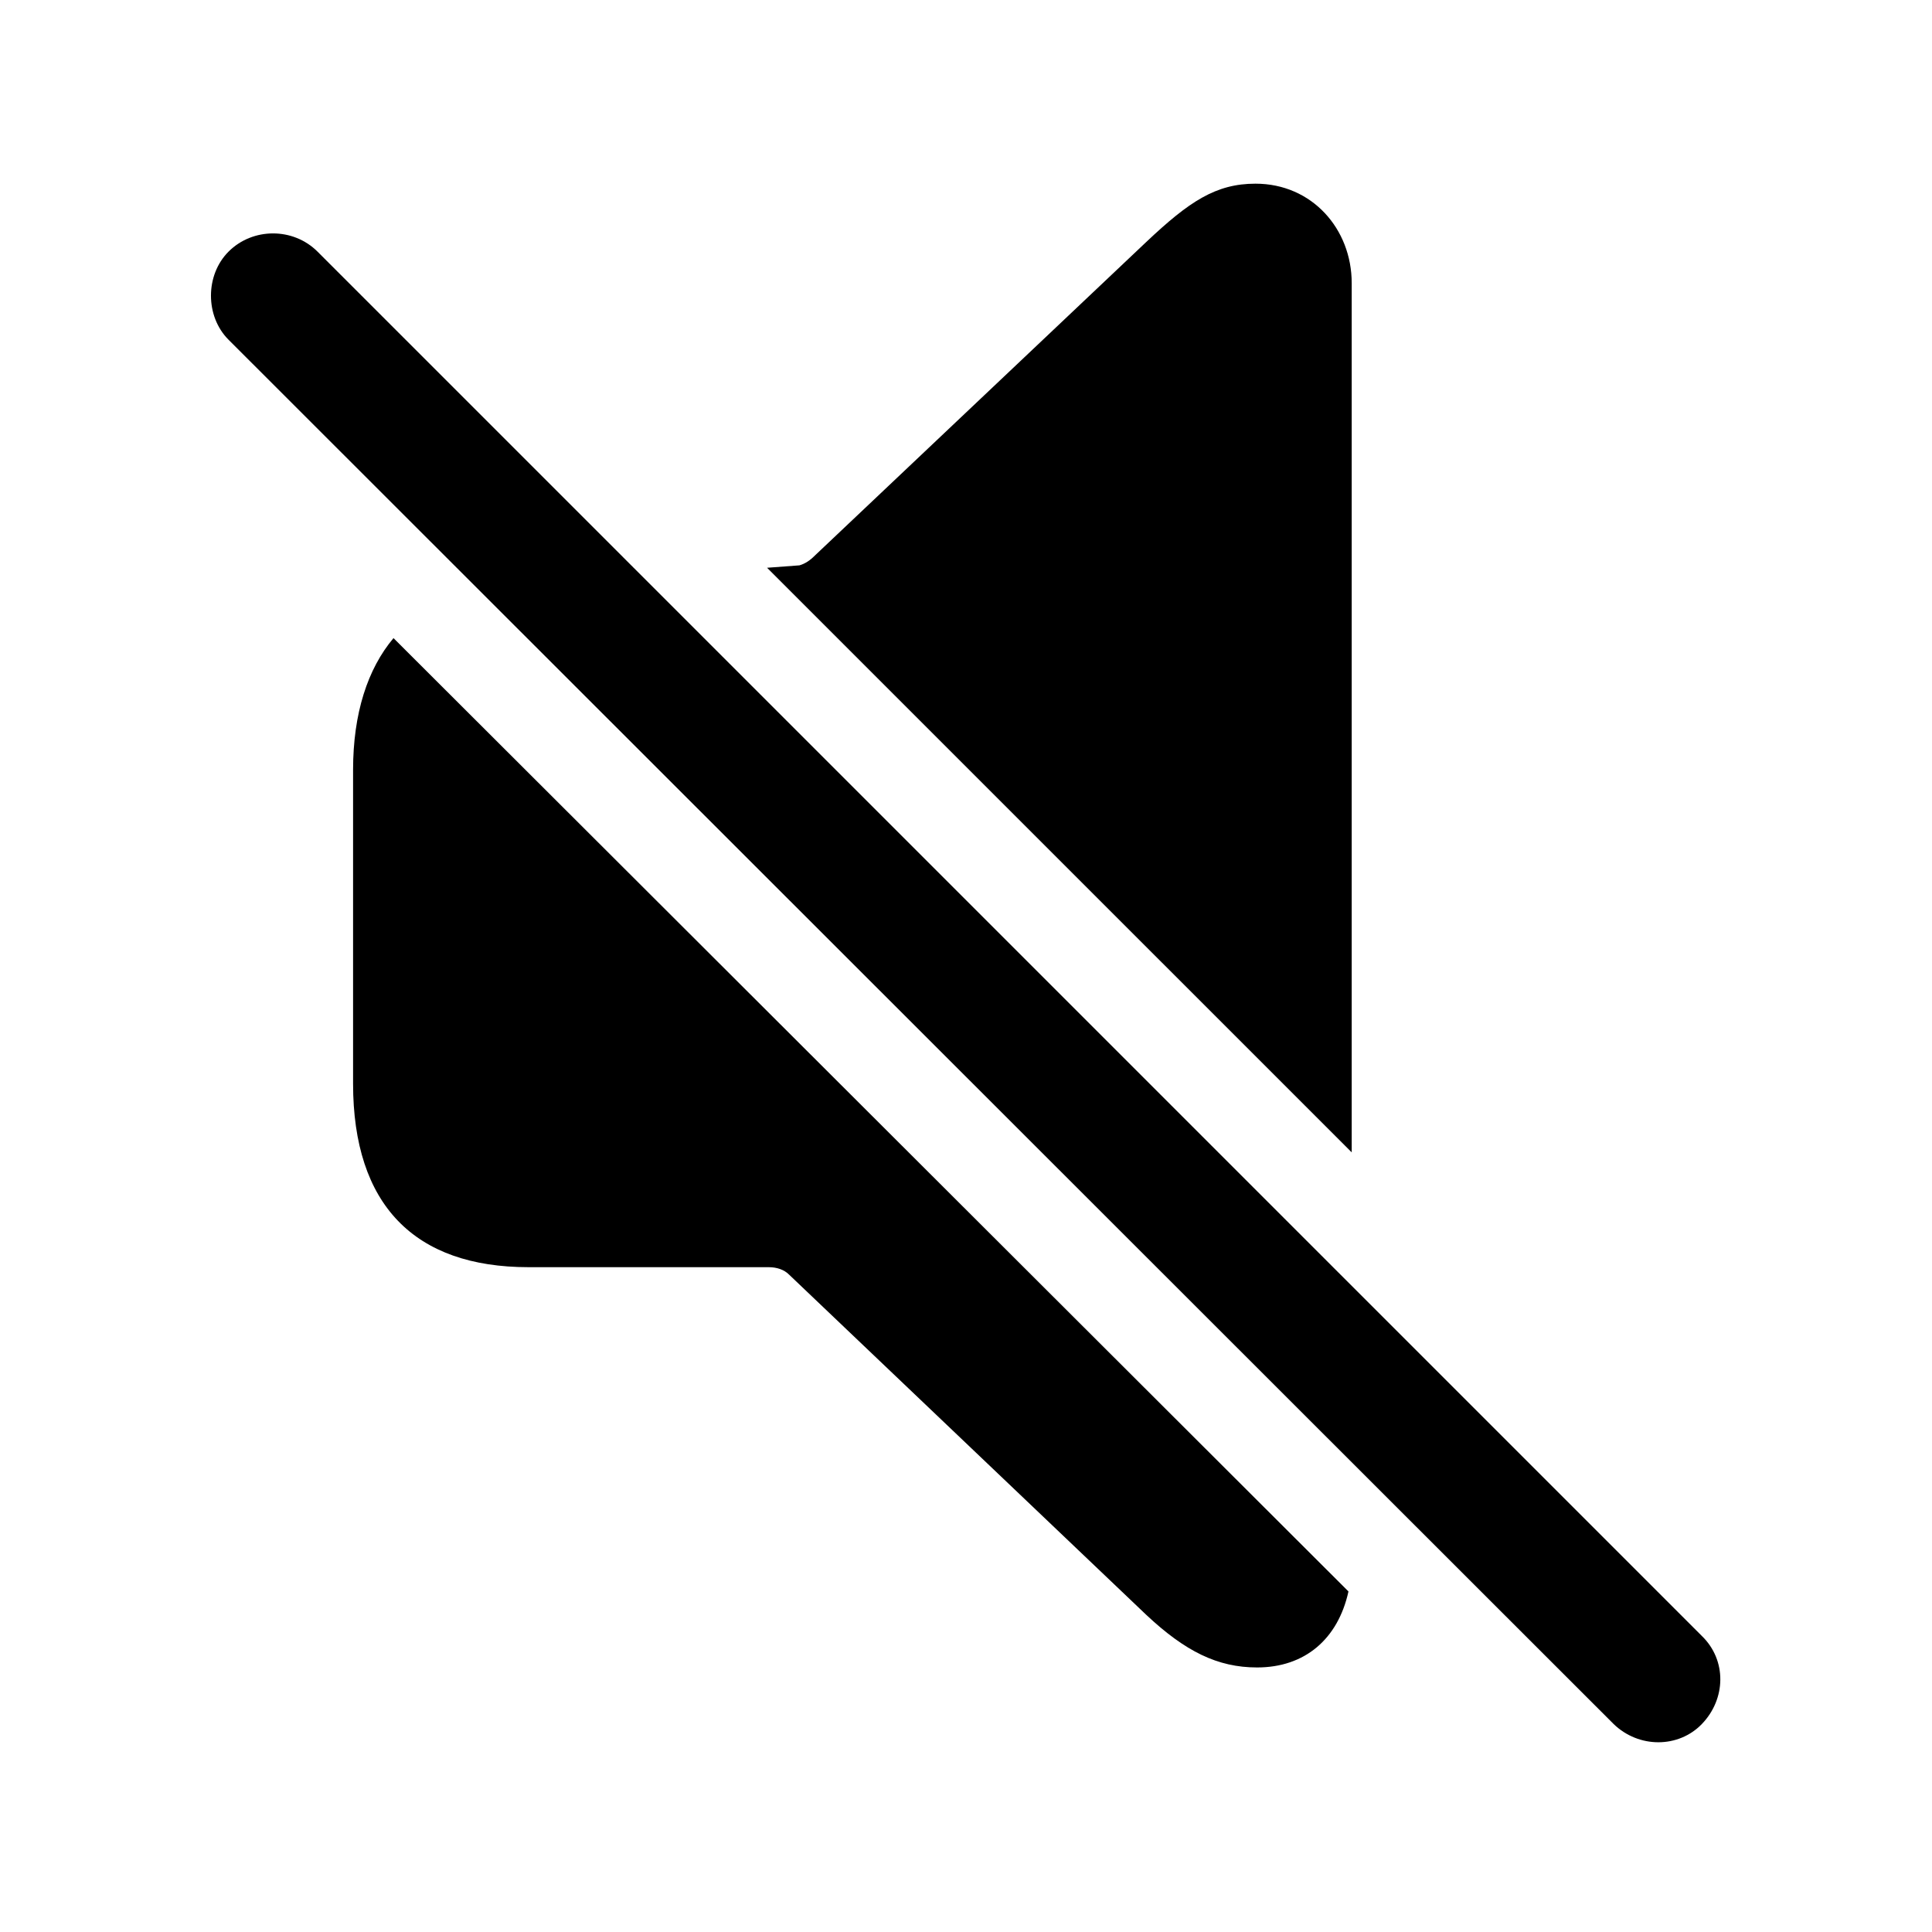
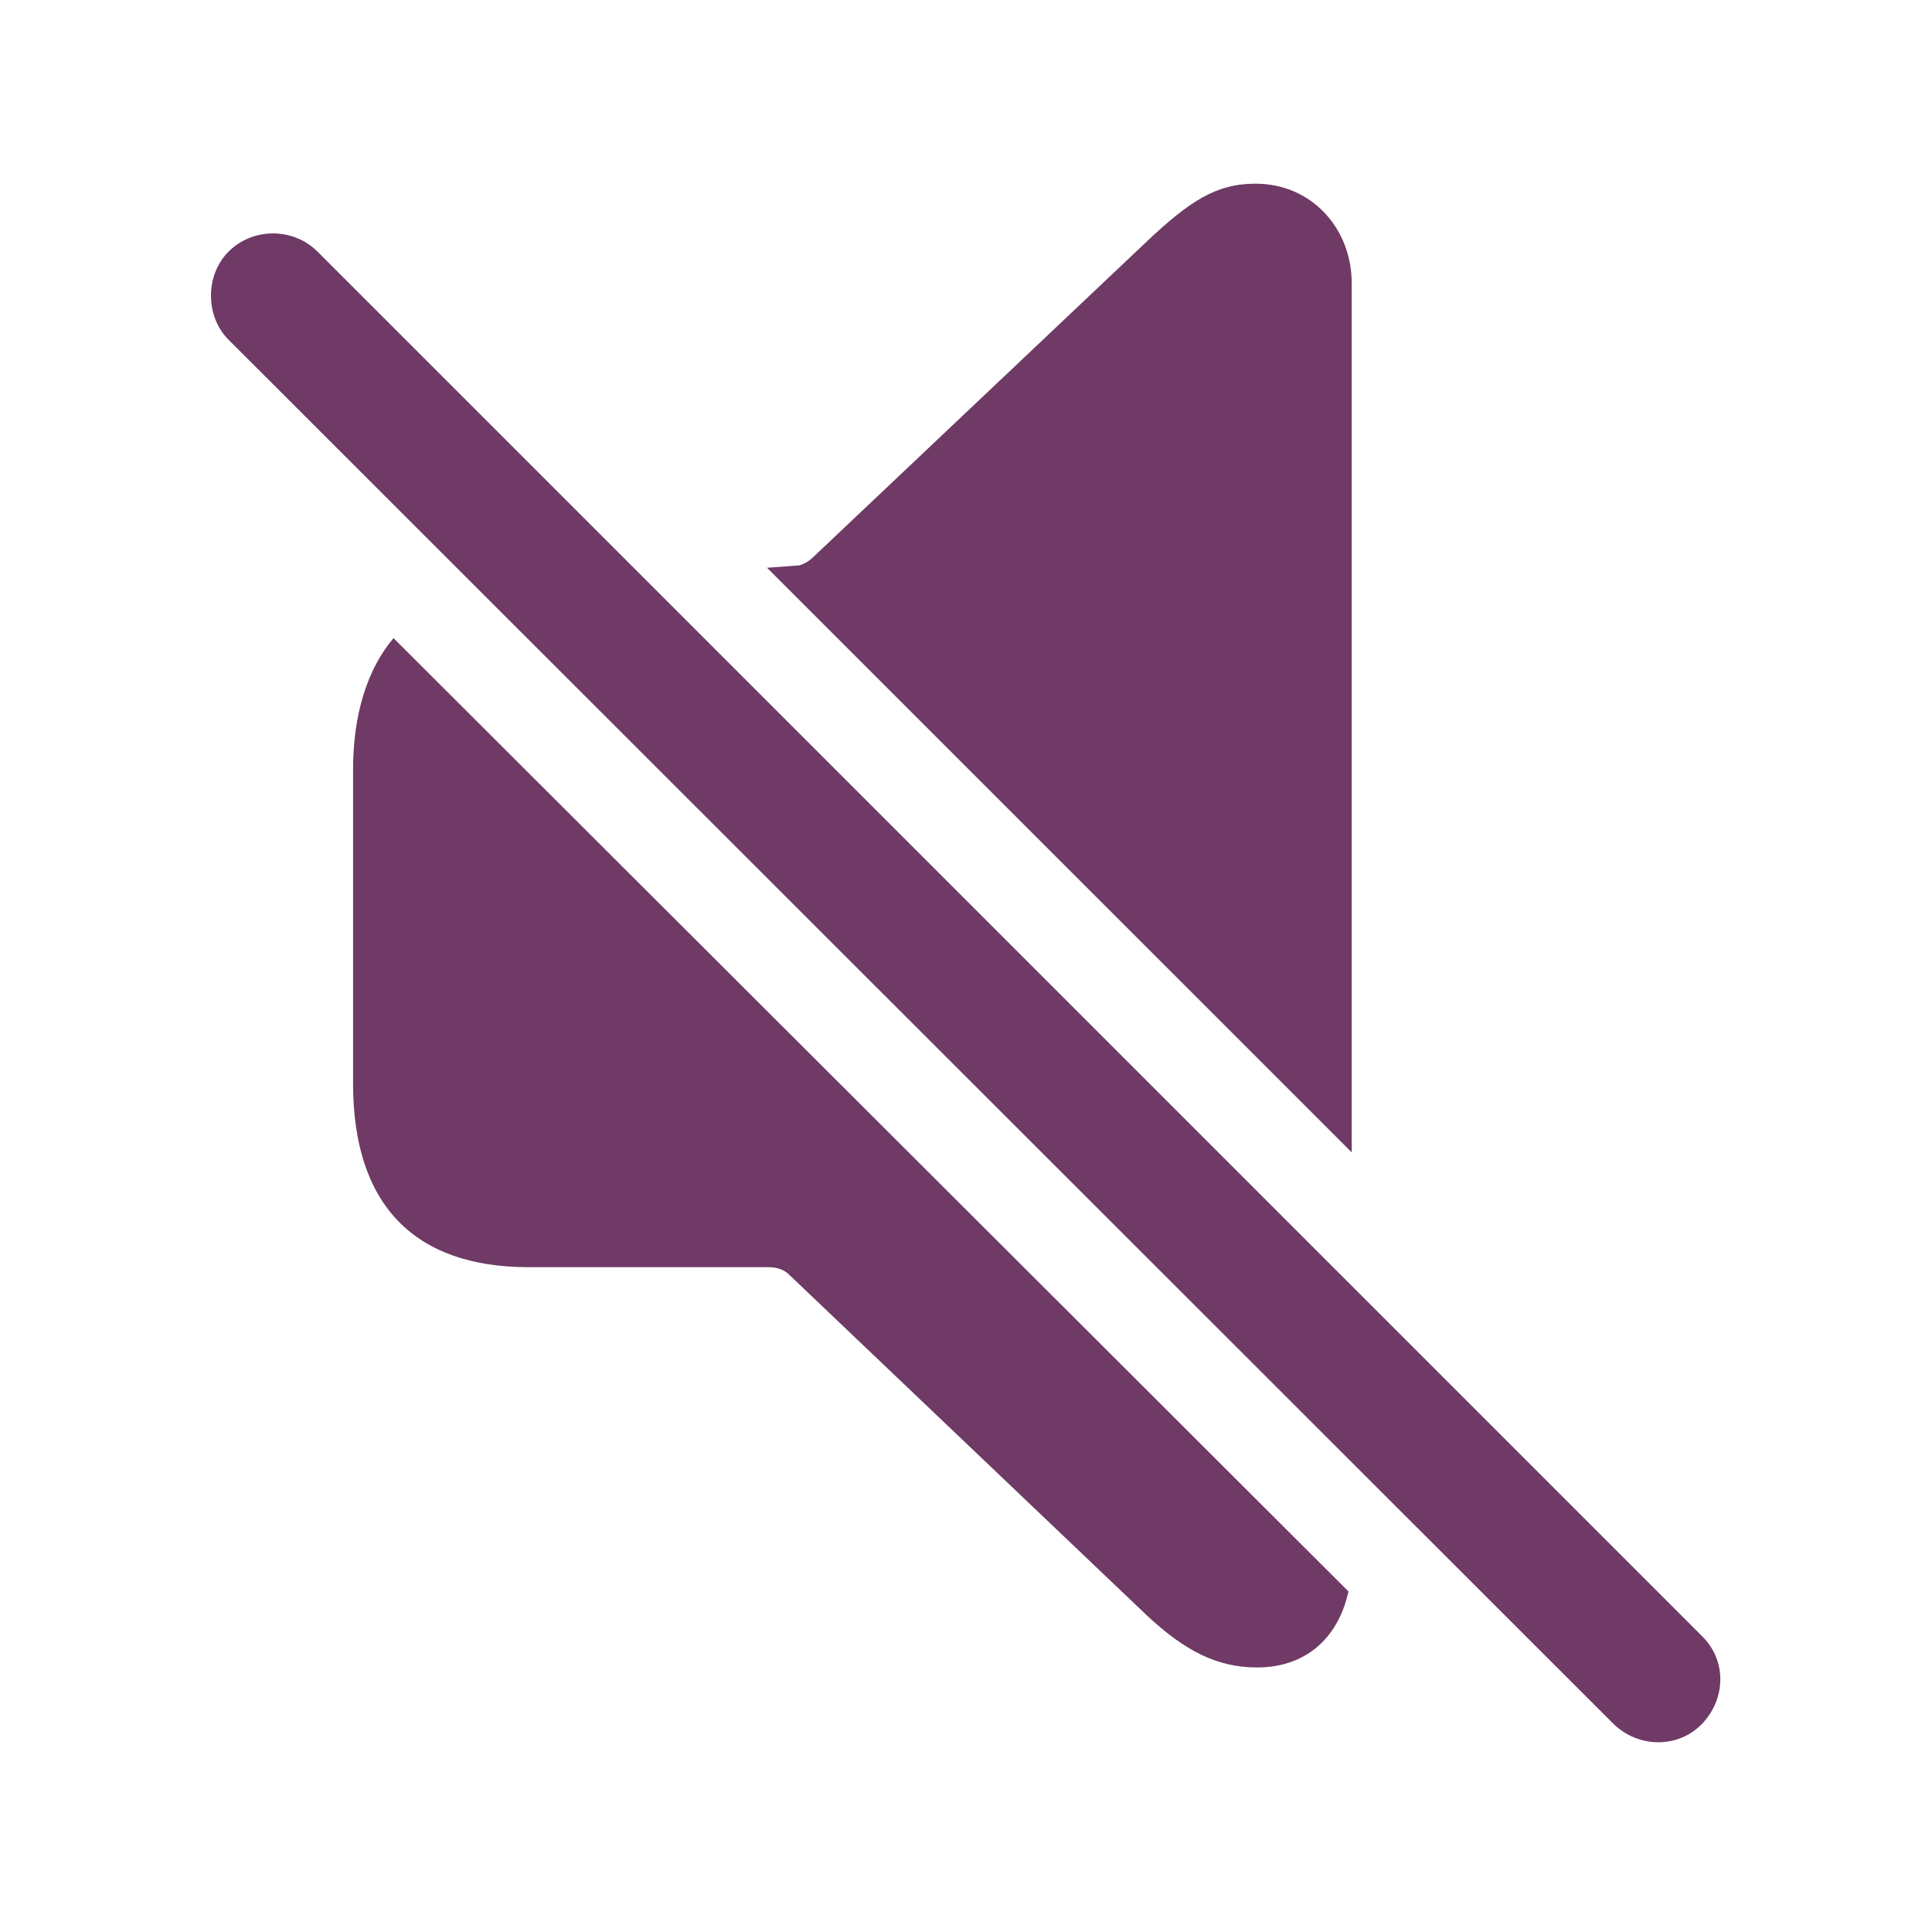
- <svg xmlns="http://www.w3.org/2000/svg" fill="#000000" width="120px" height="120px" viewBox="0 0 56 56">
+ <svg fill="#6F3A65" width="120px" height="120px" viewBox="0 0 56 56">
  <path d="M 39.18 33.402 L 39.18 8.207 C 39.18 6.637 38.031 5.324 36.391 5.324 C 35.242 5.324 34.469 5.84 33.227 7.012 L 23.617 16.105 C 23.477 16.246 23.336 16.34 23.172 16.387 L 22.234 16.457 Z M 46.773 49.973 C 47.5 50.676 48.648 50.676 49.328 49.973 C 50.031 49.246 50.055 48.121 49.328 47.418 L 9.203 7.293 C 8.5 6.59 7.328 6.59 6.625 7.293 C 5.945 7.973 5.945 9.168 6.625 9.848 Z M 36.437 48.332 C 37.82 48.332 38.781 47.512 39.086 46.129 L 11.406 18.496 C 10.656 19.387 10.234 20.676 10.234 22.316 L 10.234 31.41 C 10.234 34.926 12.015 36.73 15.32 36.73 L 22.281 36.73 C 22.515 36.73 22.727 36.801 22.867 36.941 L 33.227 46.809 C 34.352 47.863 35.289 48.332 36.437 48.332 Z" />
</svg>
